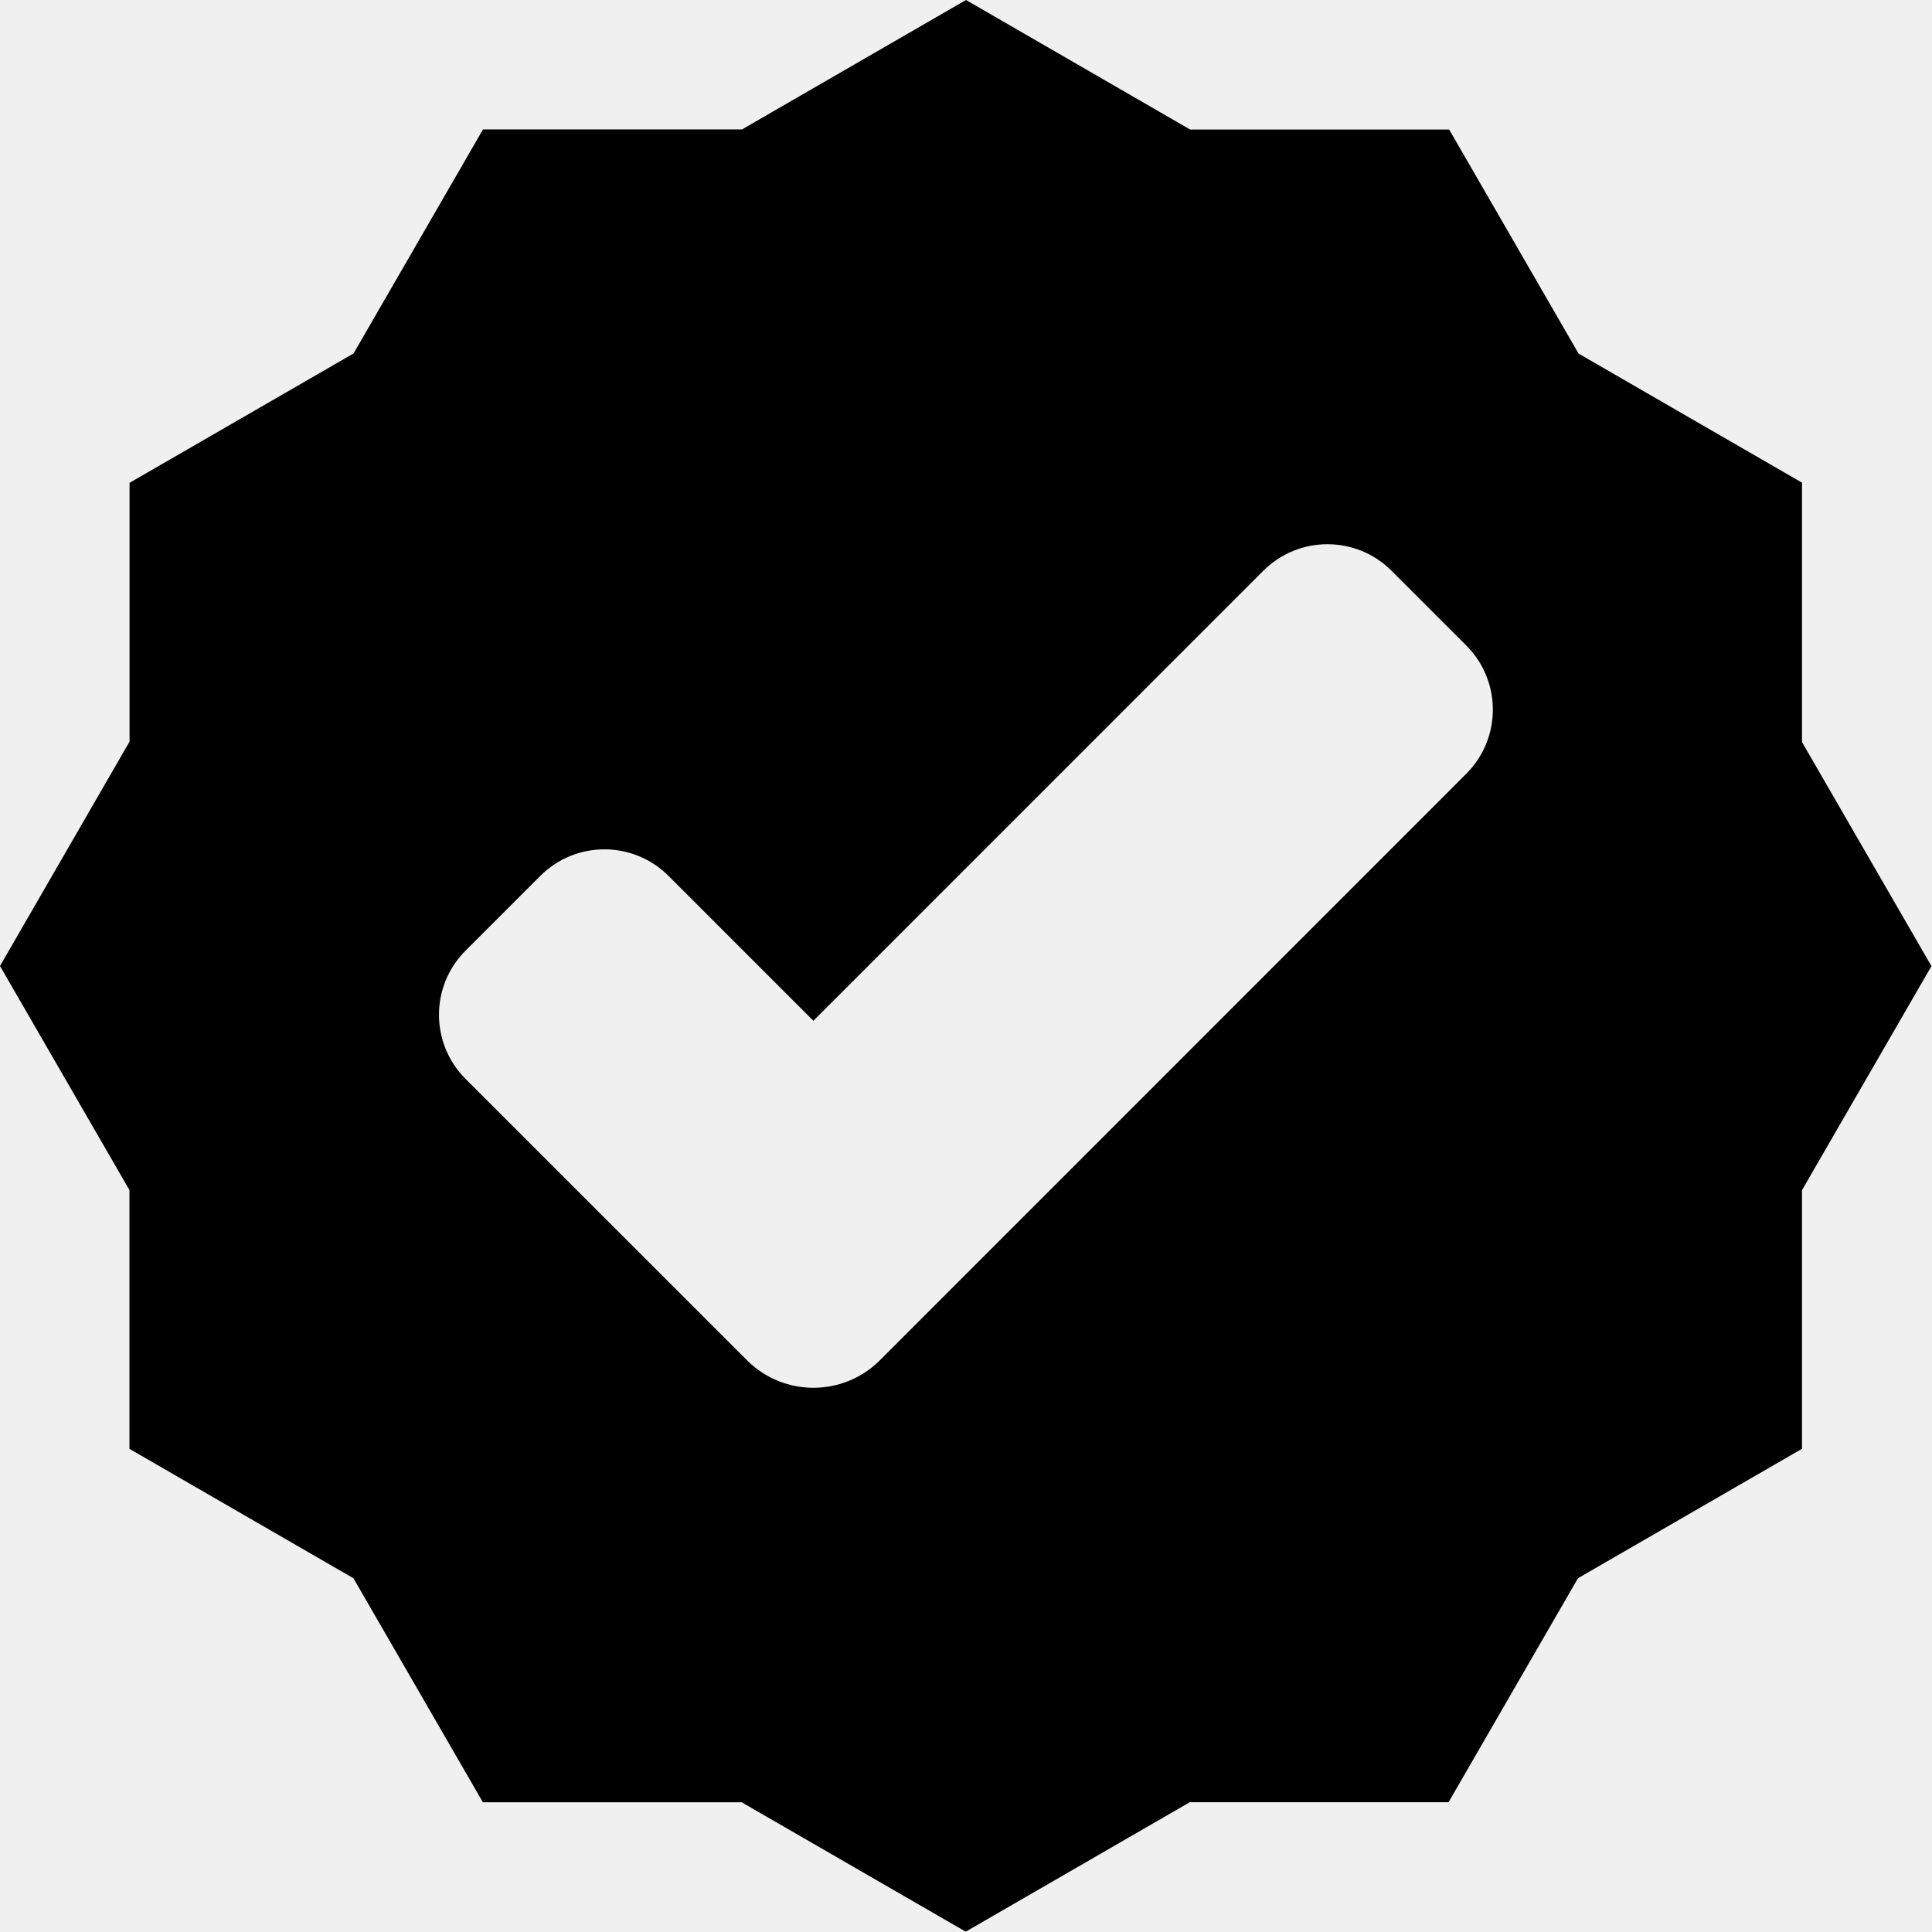
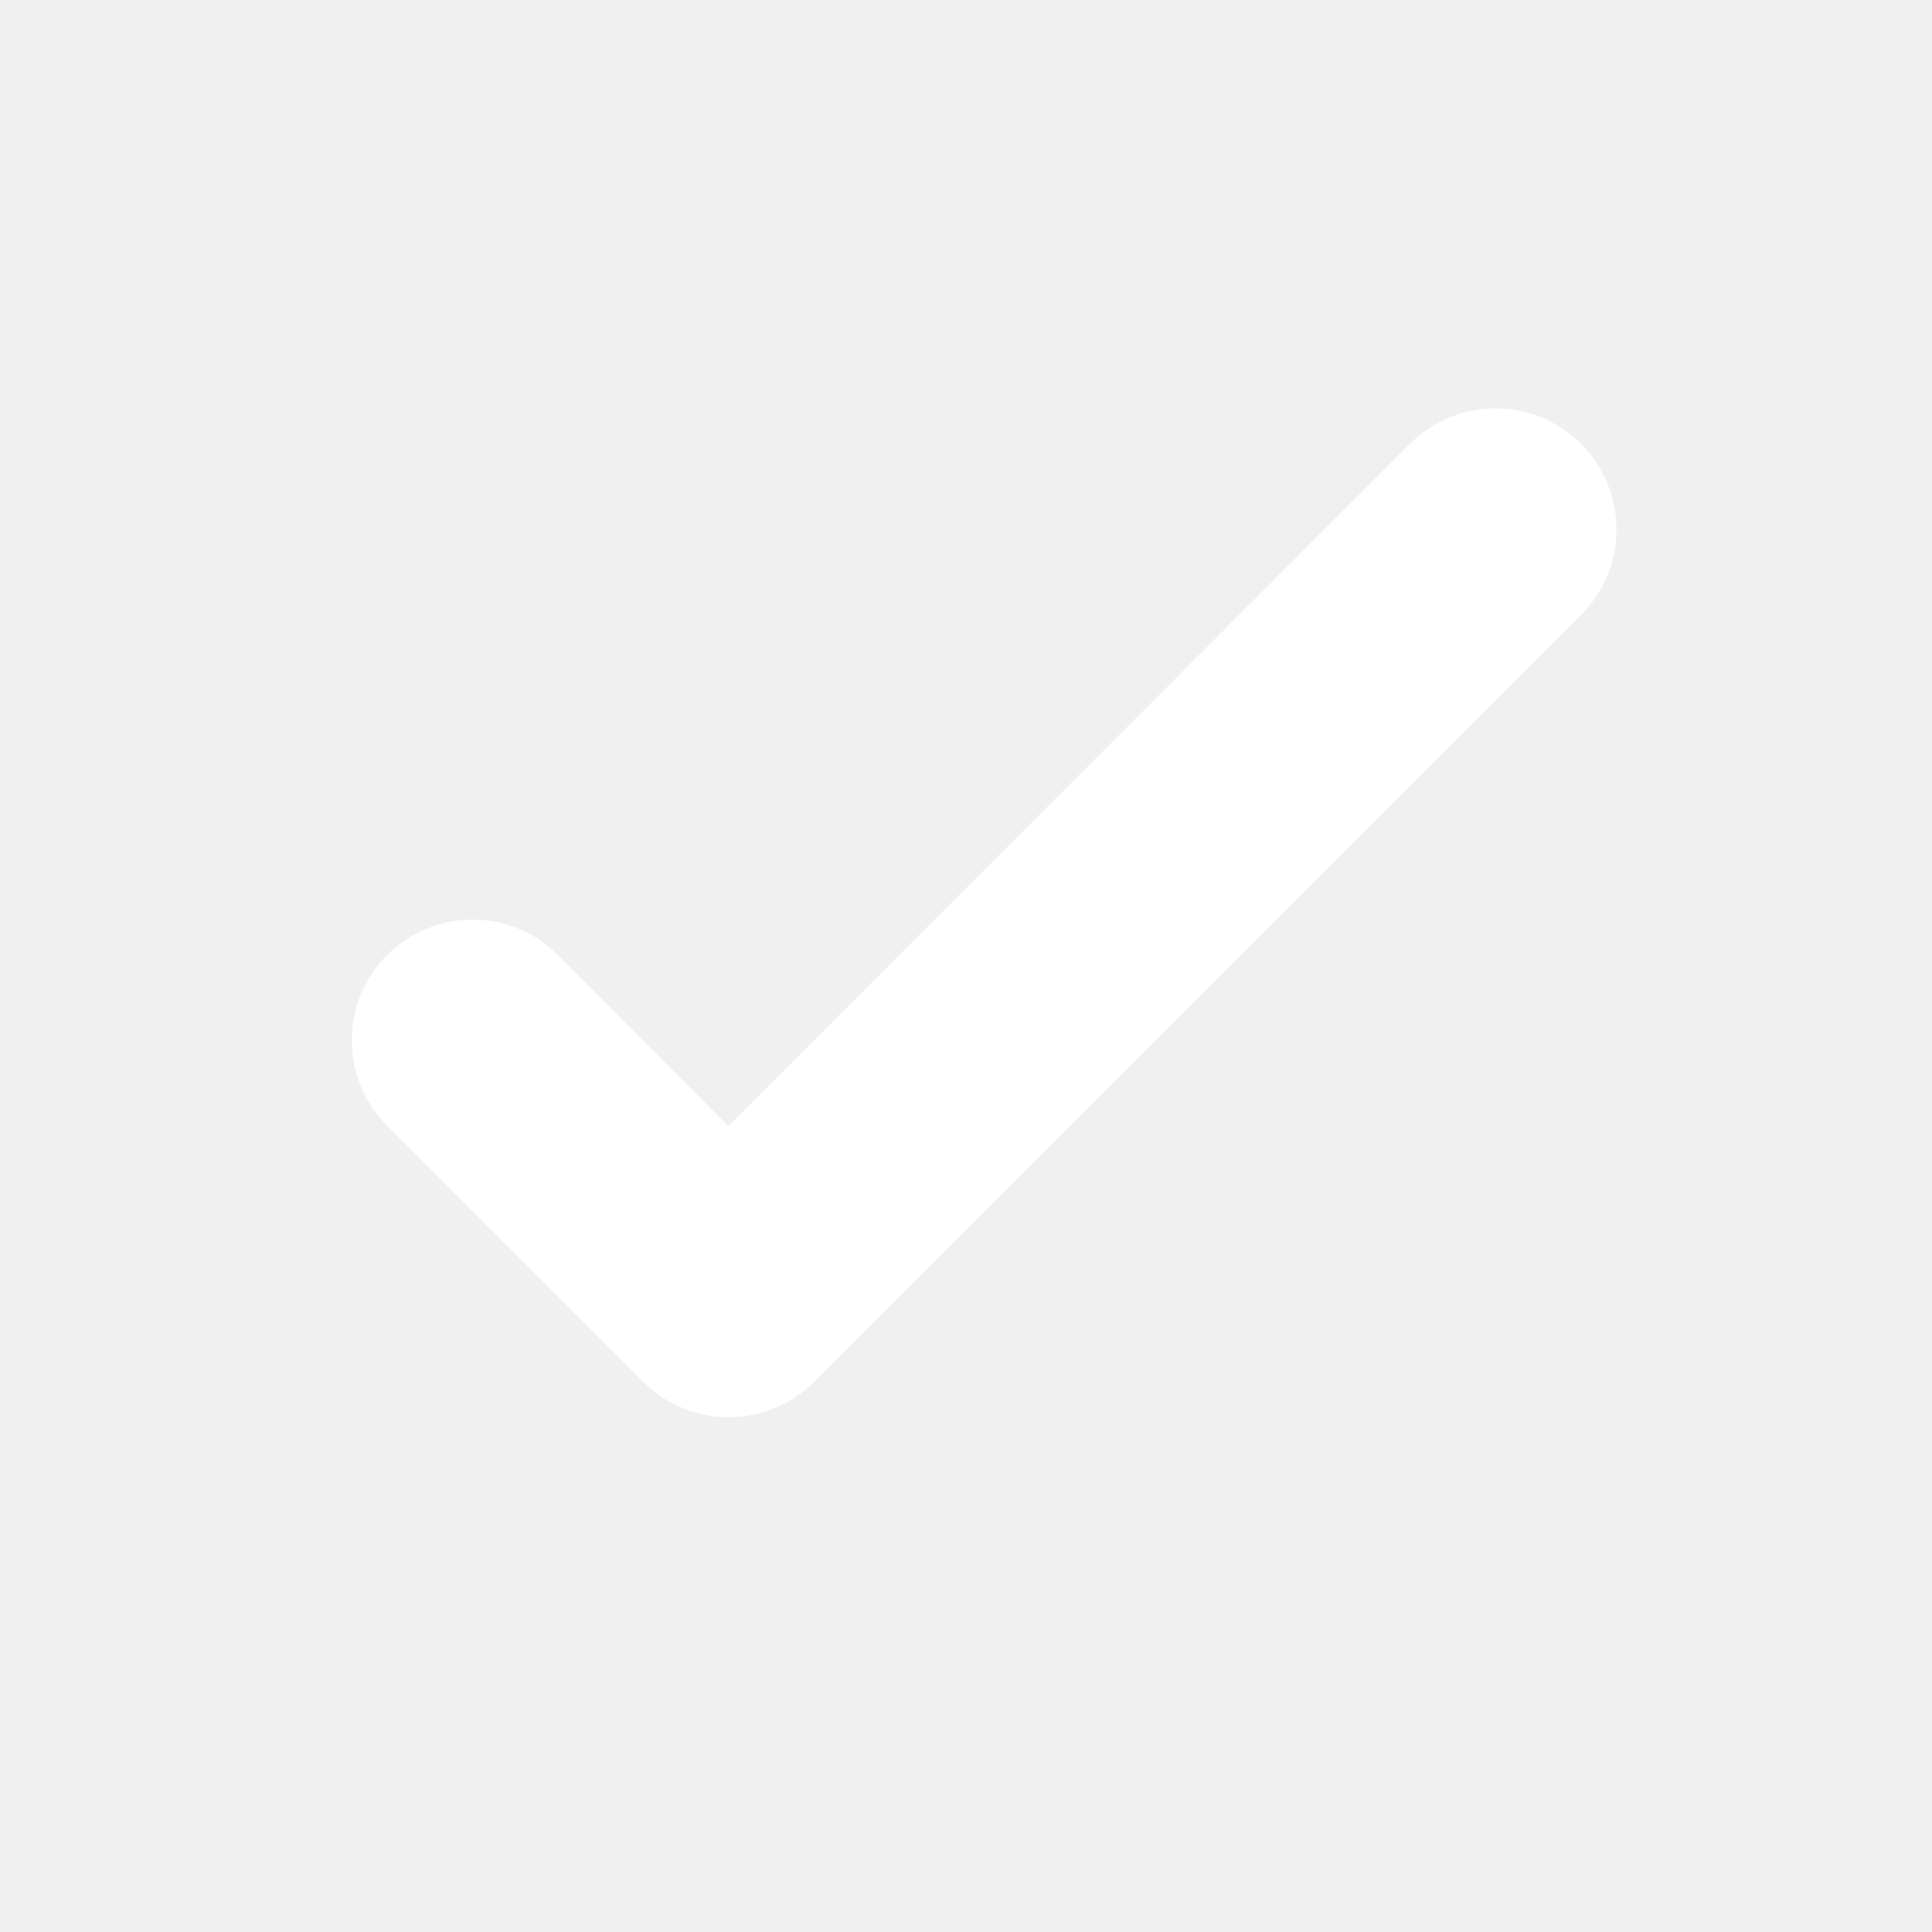
- <svg xmlns="http://www.w3.org/2000/svg" viewBox="0 0 344.96 344.96" width="27" height="27">
-   <defs>
-     <style />
-   </defs>
-   <g id="Слой_2" data-name="Слой 2">
-     <g id="Capa_1" data-name="Capa 1">
-       <path class="cls-1" d="M321.85,86.24l-40-23.11-23.1-40H212.5L172.48,0l-40,23.11H86.24l-23.11,40-40,23.1v46.21L0,172.48l23.11,40v46.21l40,23.11,23.11,40h46.21l40,23.1,40-23.11h46.21l23.11-40,40-23.11V212.5l23.11-40-23.11-40V86.24ZM156.91,243.07a16.79,16.79,0,0,1-23.34,0L83.12,192.63a16.19,16.19,0,0,1,0-22.89l13.35-13.35a16.19,16.19,0,0,1,22.89,0l25.87,25.87,80.34-80.35a16.19,16.19,0,0,1,22.89,0l13.35,13.35a16.19,16.19,0,0,1,0,22.89Z" />
-     </g>
-   </g>
+ <svg xmlns="http://www.w3.org/2000/svg" width="8" height="8" viewBox="0 0 8 8" fill="none">
+   <path d="M3.371 5.722C3.176 5.917 2.86 5.917 2.664 5.722L1.603 4.661C1.408 4.466 1.408 4.149 1.603 3.954C1.799 3.759 2.115 3.759 2.31 3.955L3.016 4.663L5.838 1.838C6.034 1.642 6.351 1.642 6.547 1.838C6.742 2.034 6.742 2.351 6.547 2.546L3.371 5.722Z" fill="white" />
</svg>
